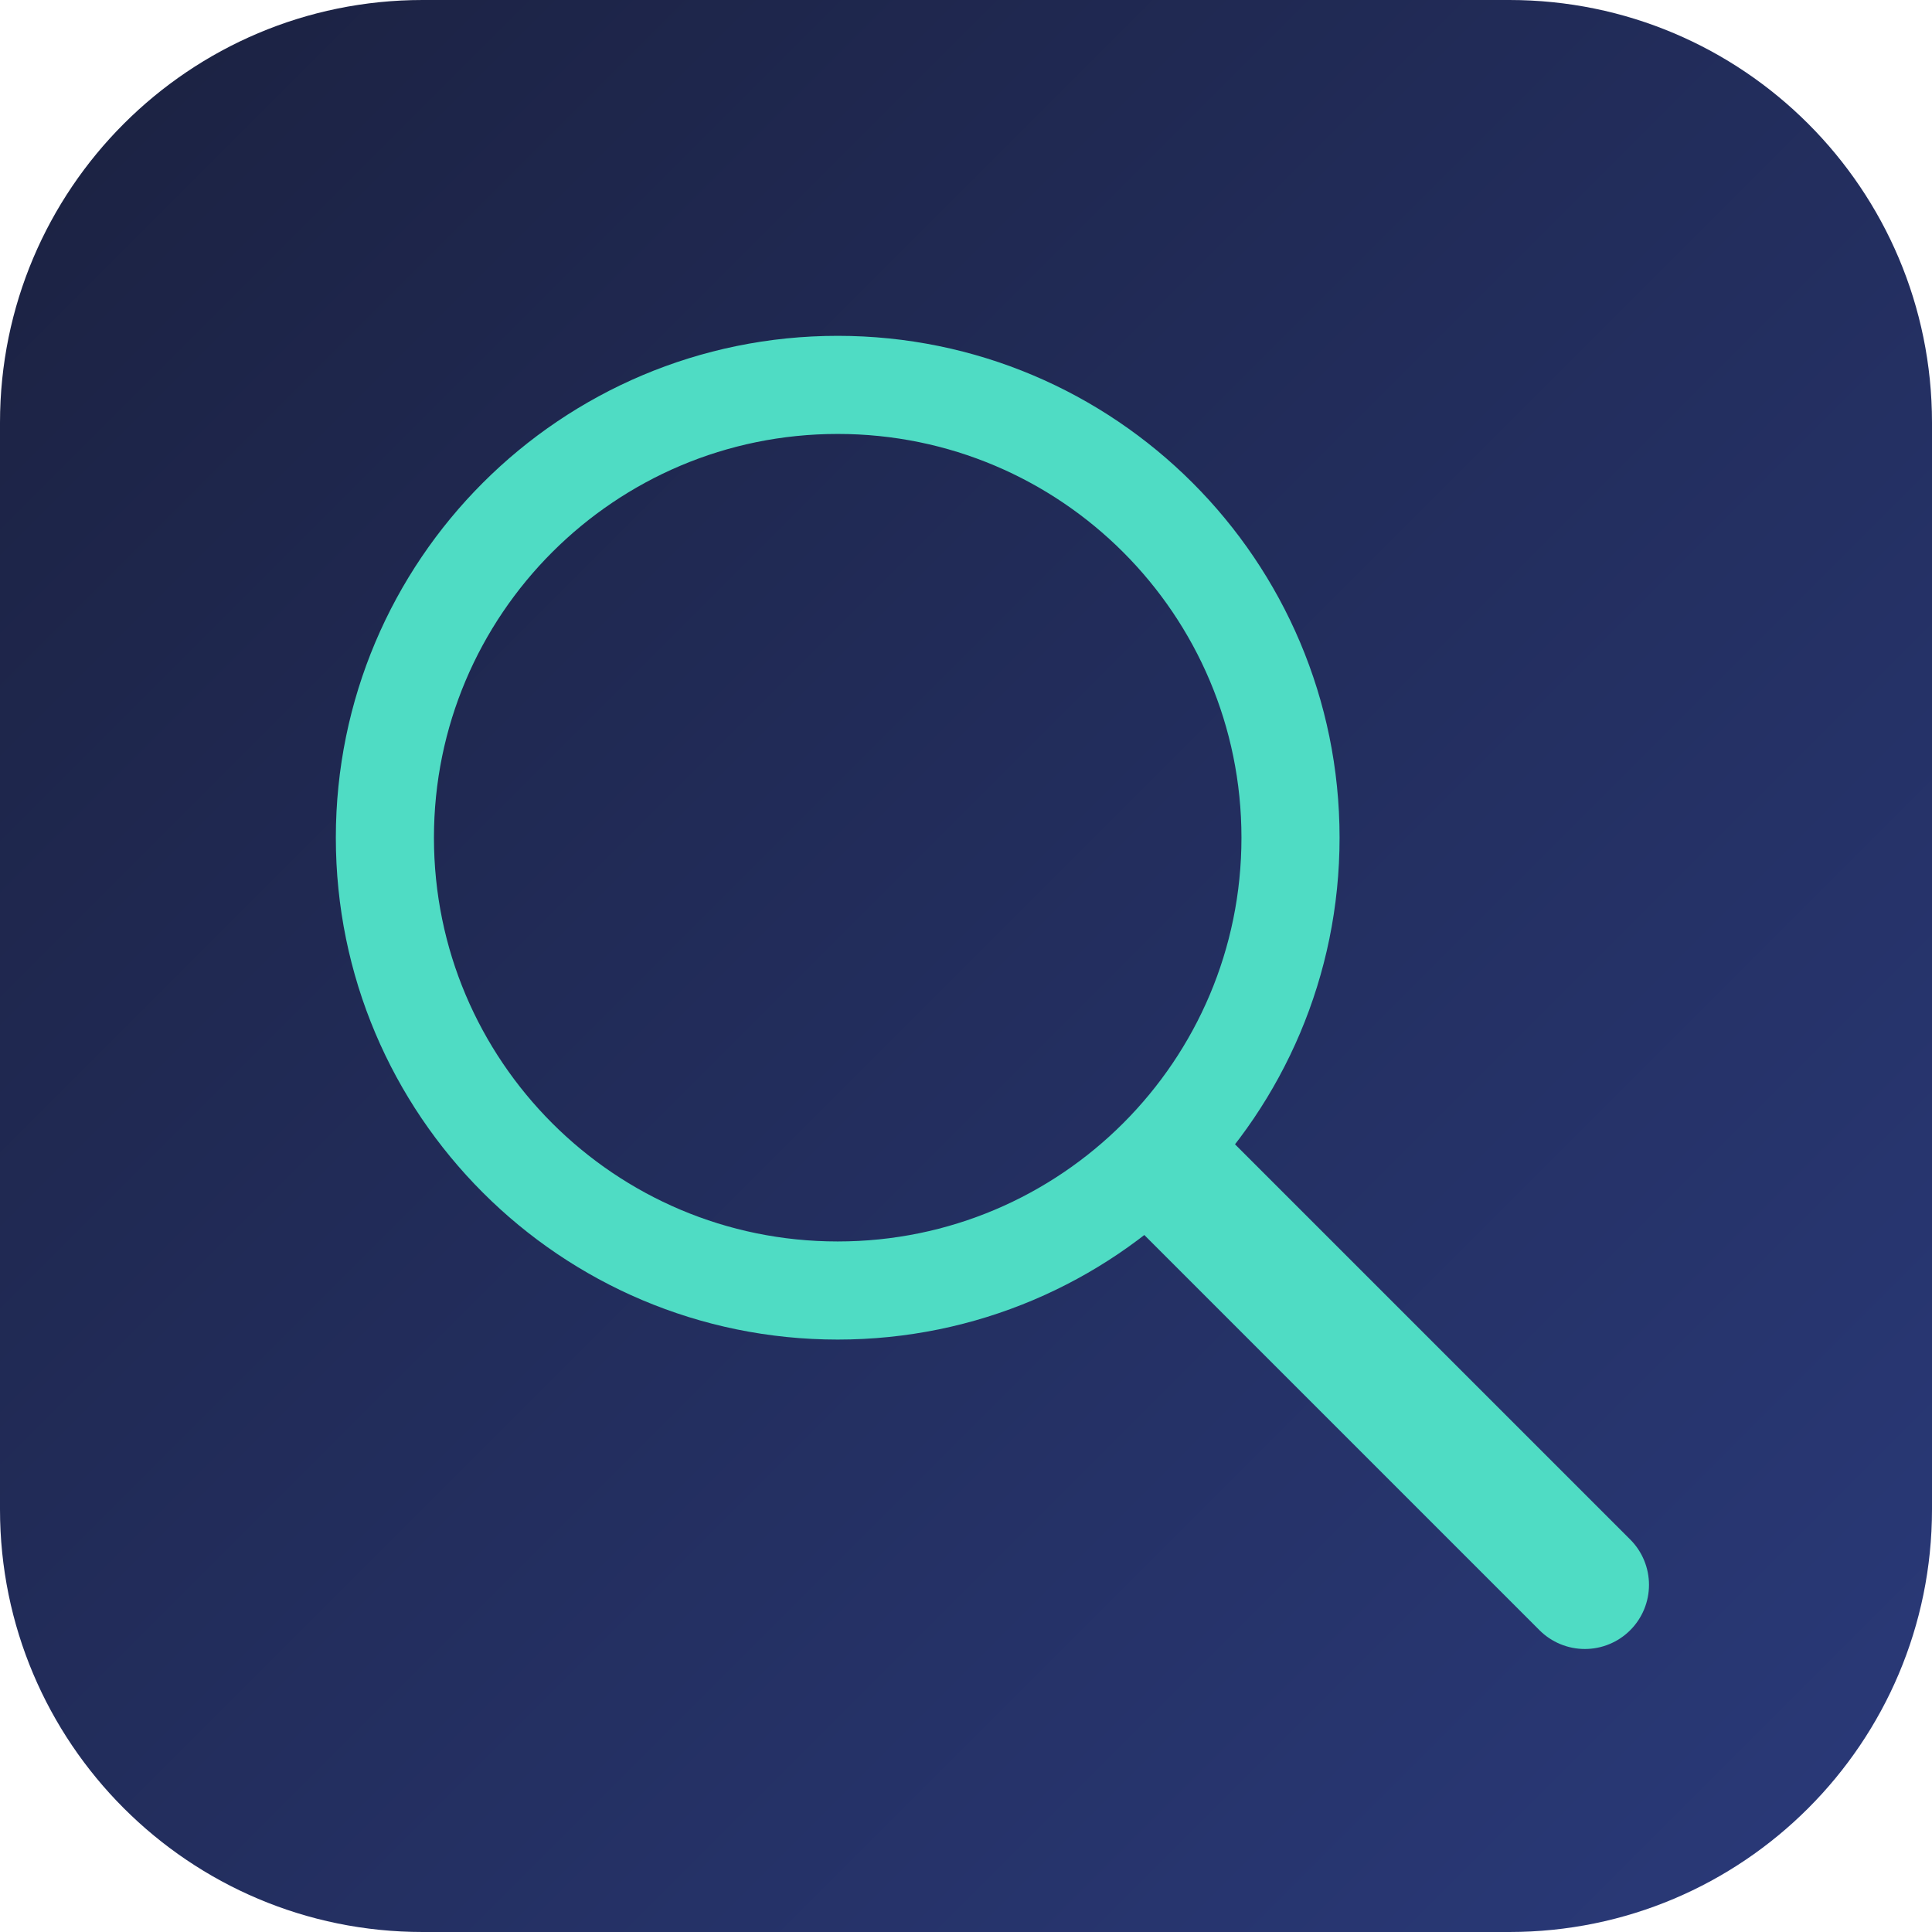
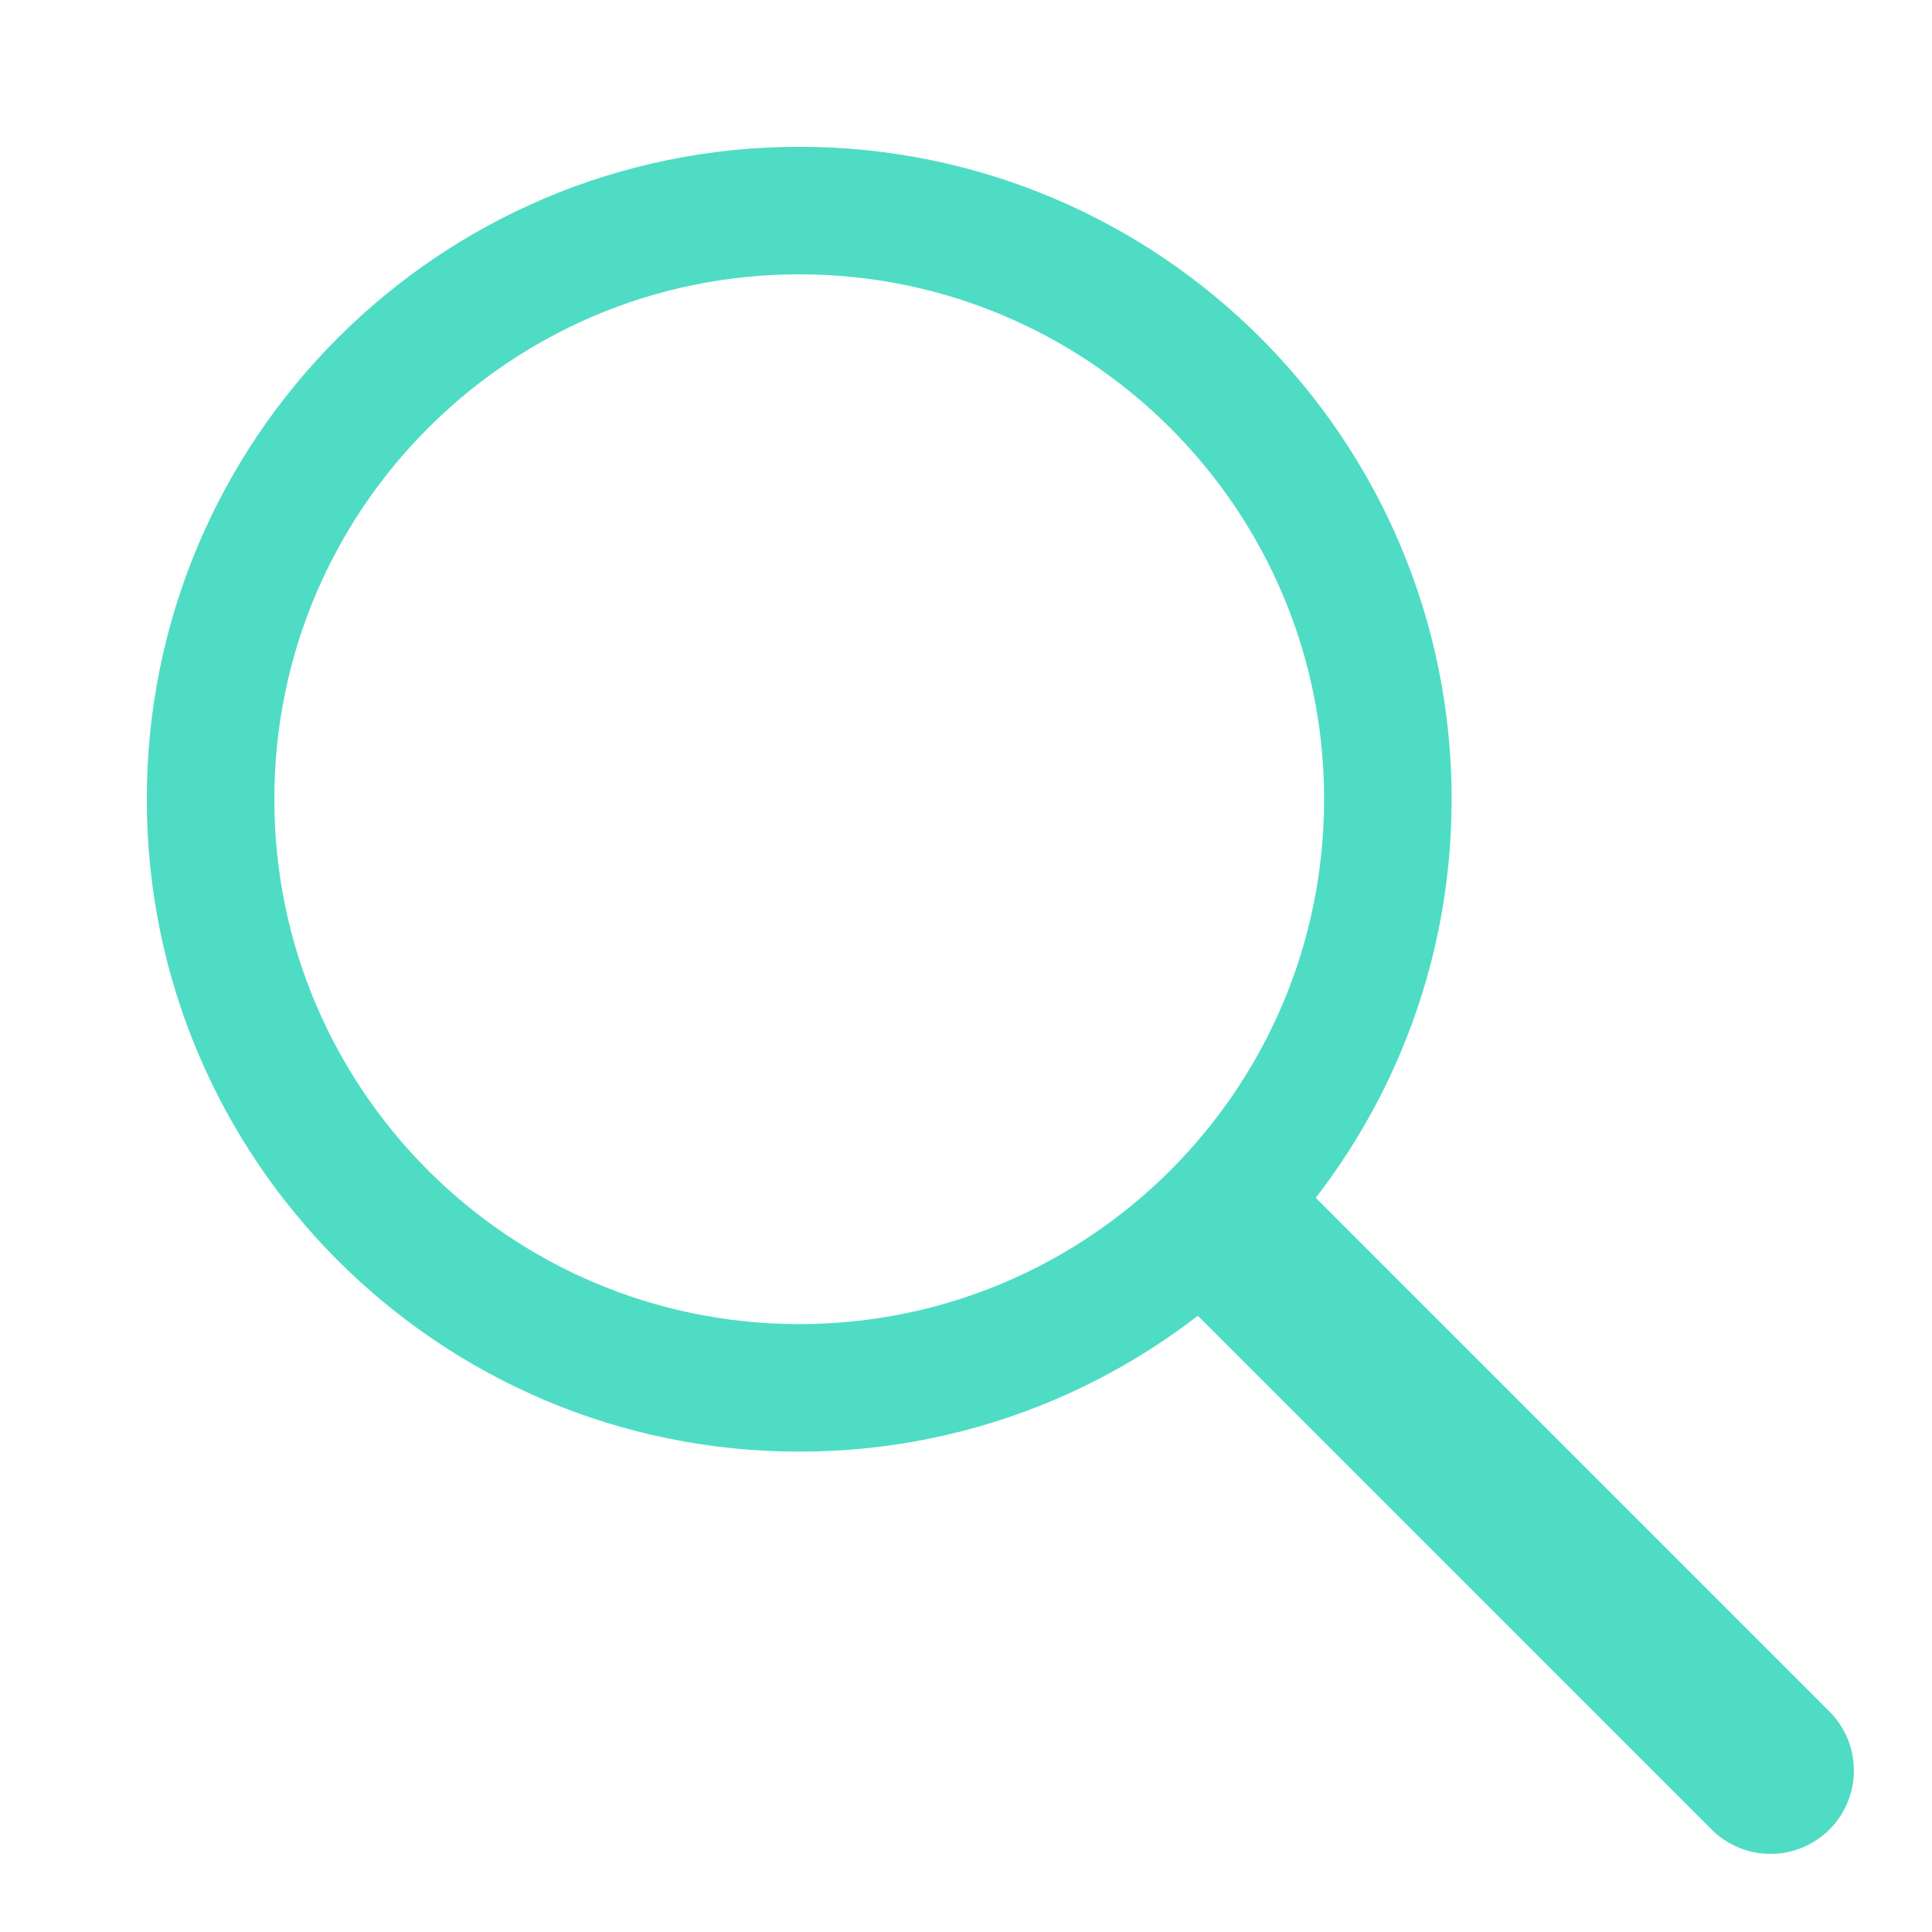
<svg xmlns="http://www.w3.org/2000/svg" viewBox="0 0 512 512" width="512" height="512">
-   <defs>
-     <linearGradient id="bg" x1="0" y1="0" x2="1" y2="1">
-       <stop offset="0" stop-color="#1b2140" />
-       <stop offset="1" stop-color="#2a3a7a" />
-     </linearGradient>
-   </defs>
-   <rect width="512" height="512" rx="112" fill="url(#bg)" />
-   <circle cx="222" cy="222" r="120" fill="none" stroke="#4fdcc4" stroke-width="26" />
-   <path d="M310 310 L420 420" stroke="#4fdcc4" stroke-width="34" stroke-linecap="round" />
+   <g transform="translate(256 256) scale(1.3) translate(-256 -256)">
+     <circle cx="222" cy="222" r="120" fill="none" stroke="#4fdcc4" stroke-width="26" />
+     <path d="M310 310 L420 420" stroke="#4fdcc4" stroke-width="34" stroke-linecap="round" />
+   </g>
</svg>
